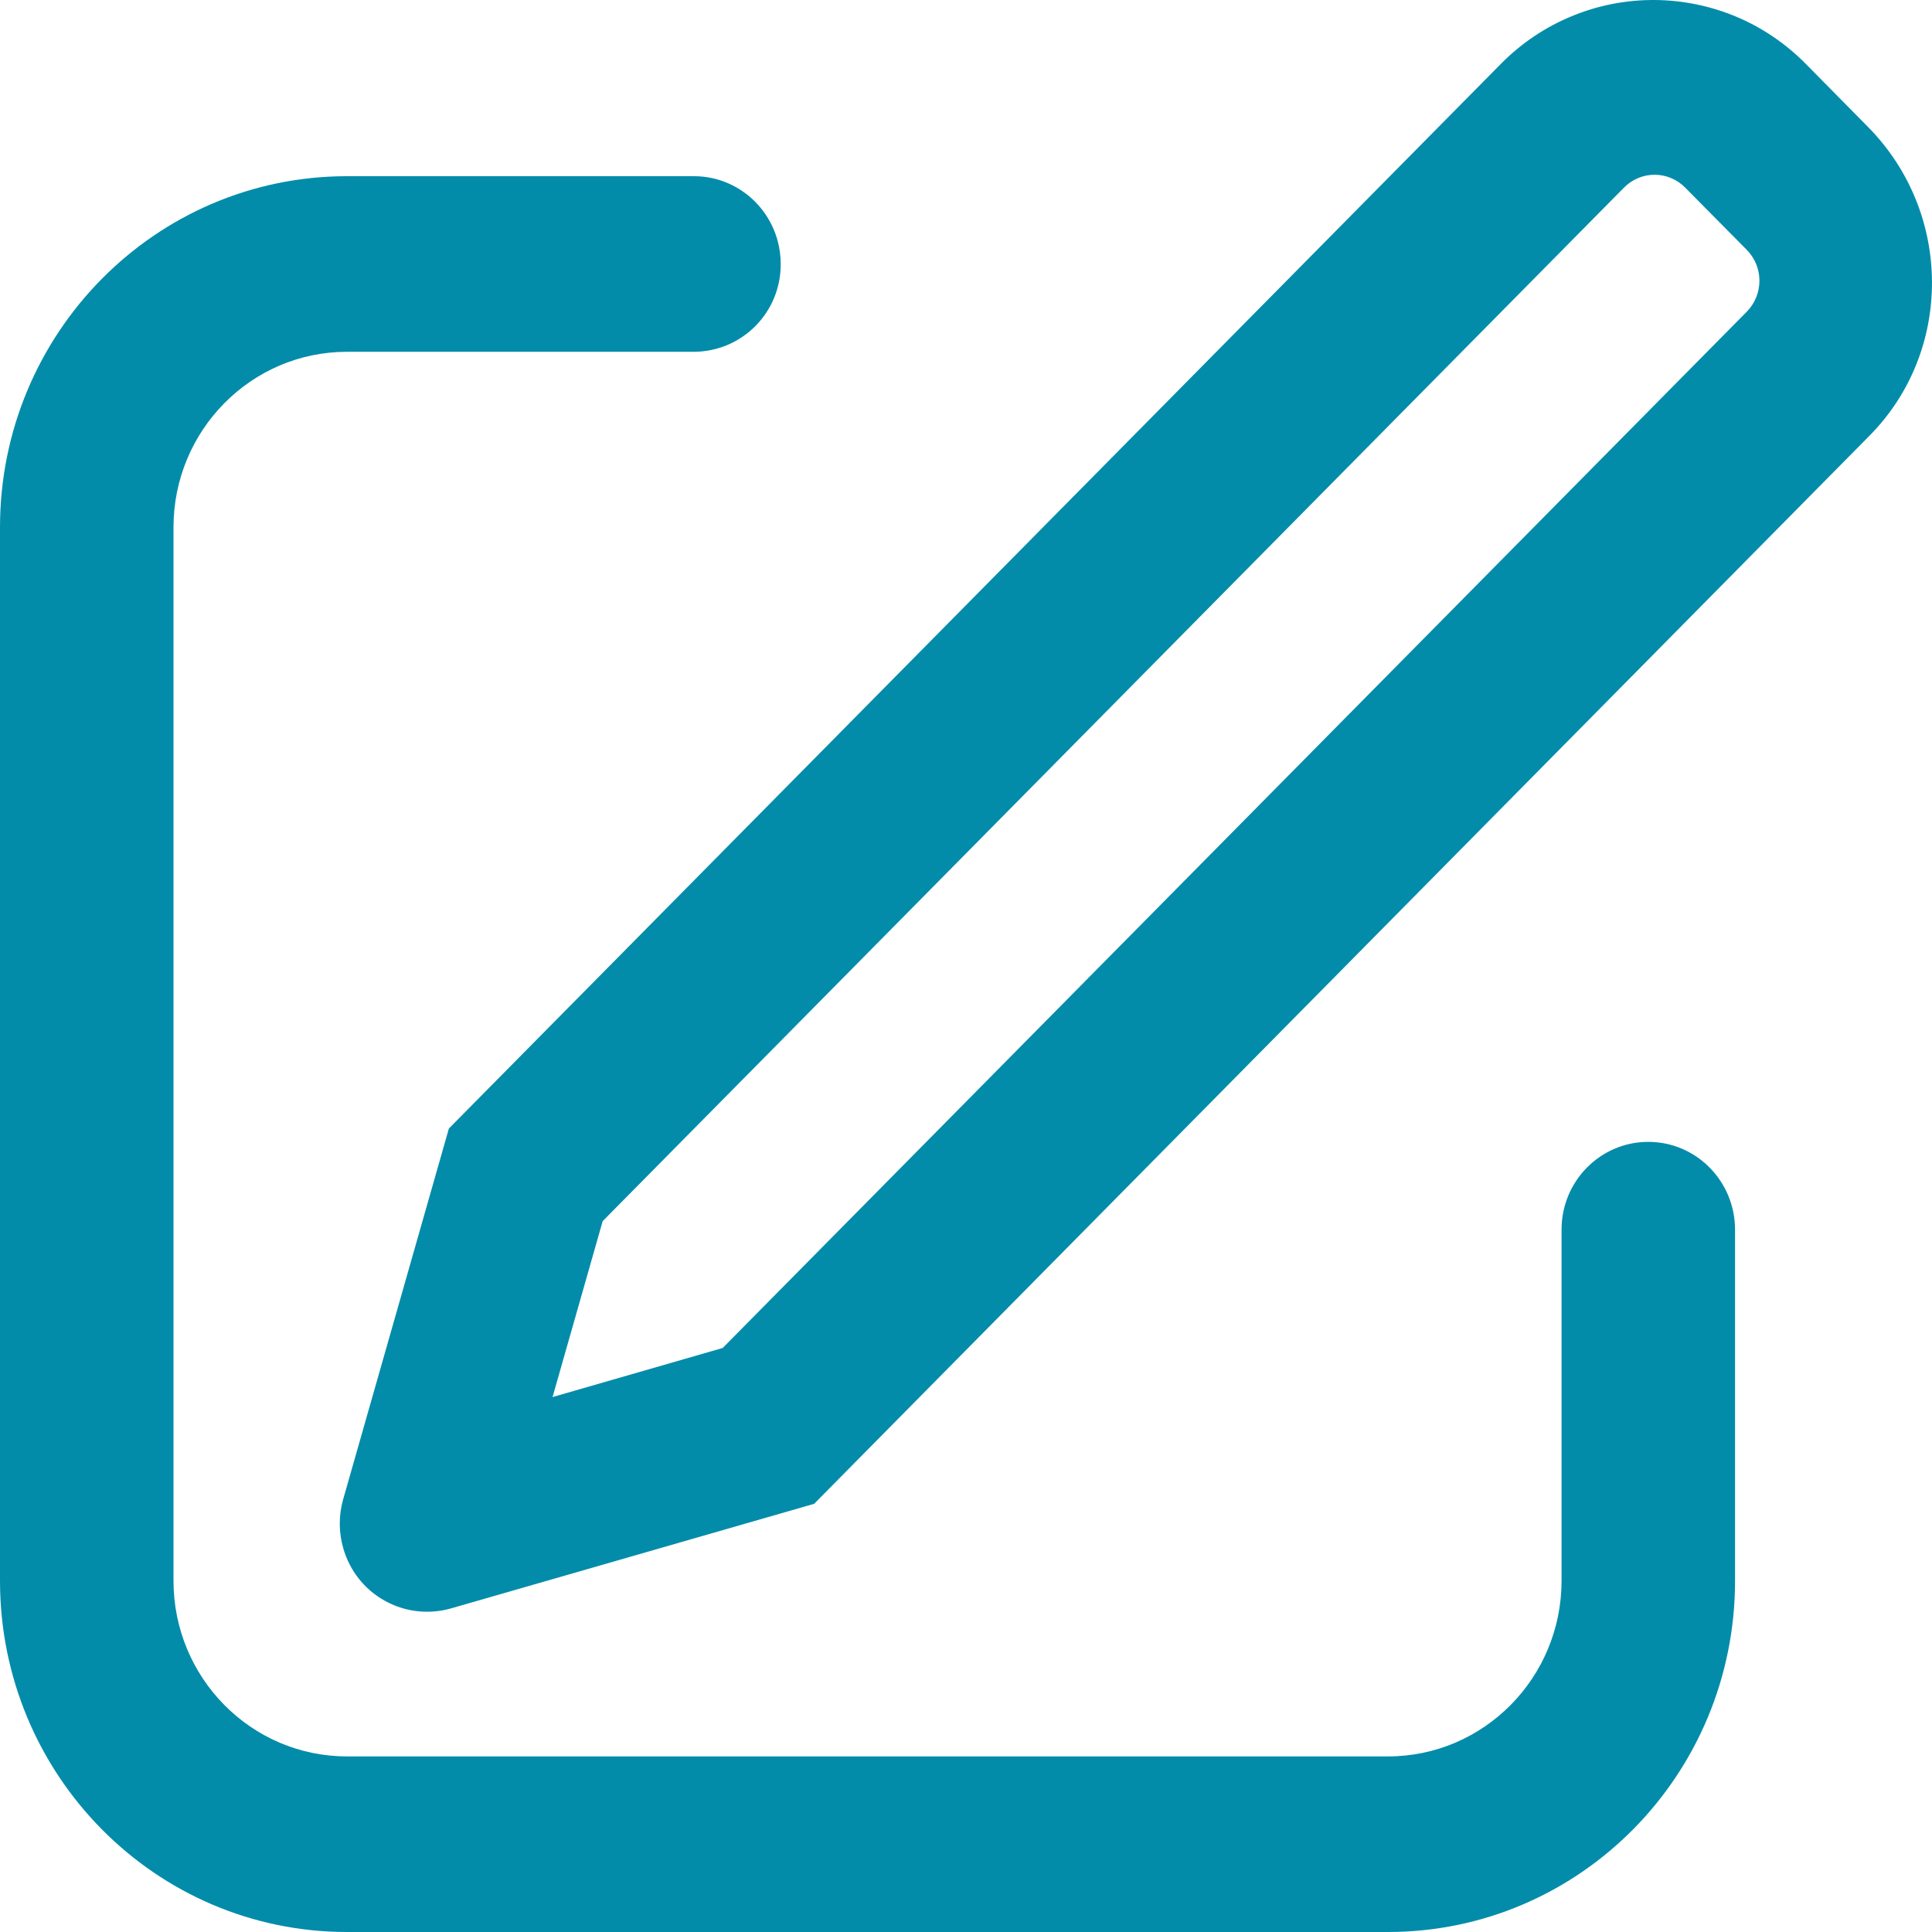
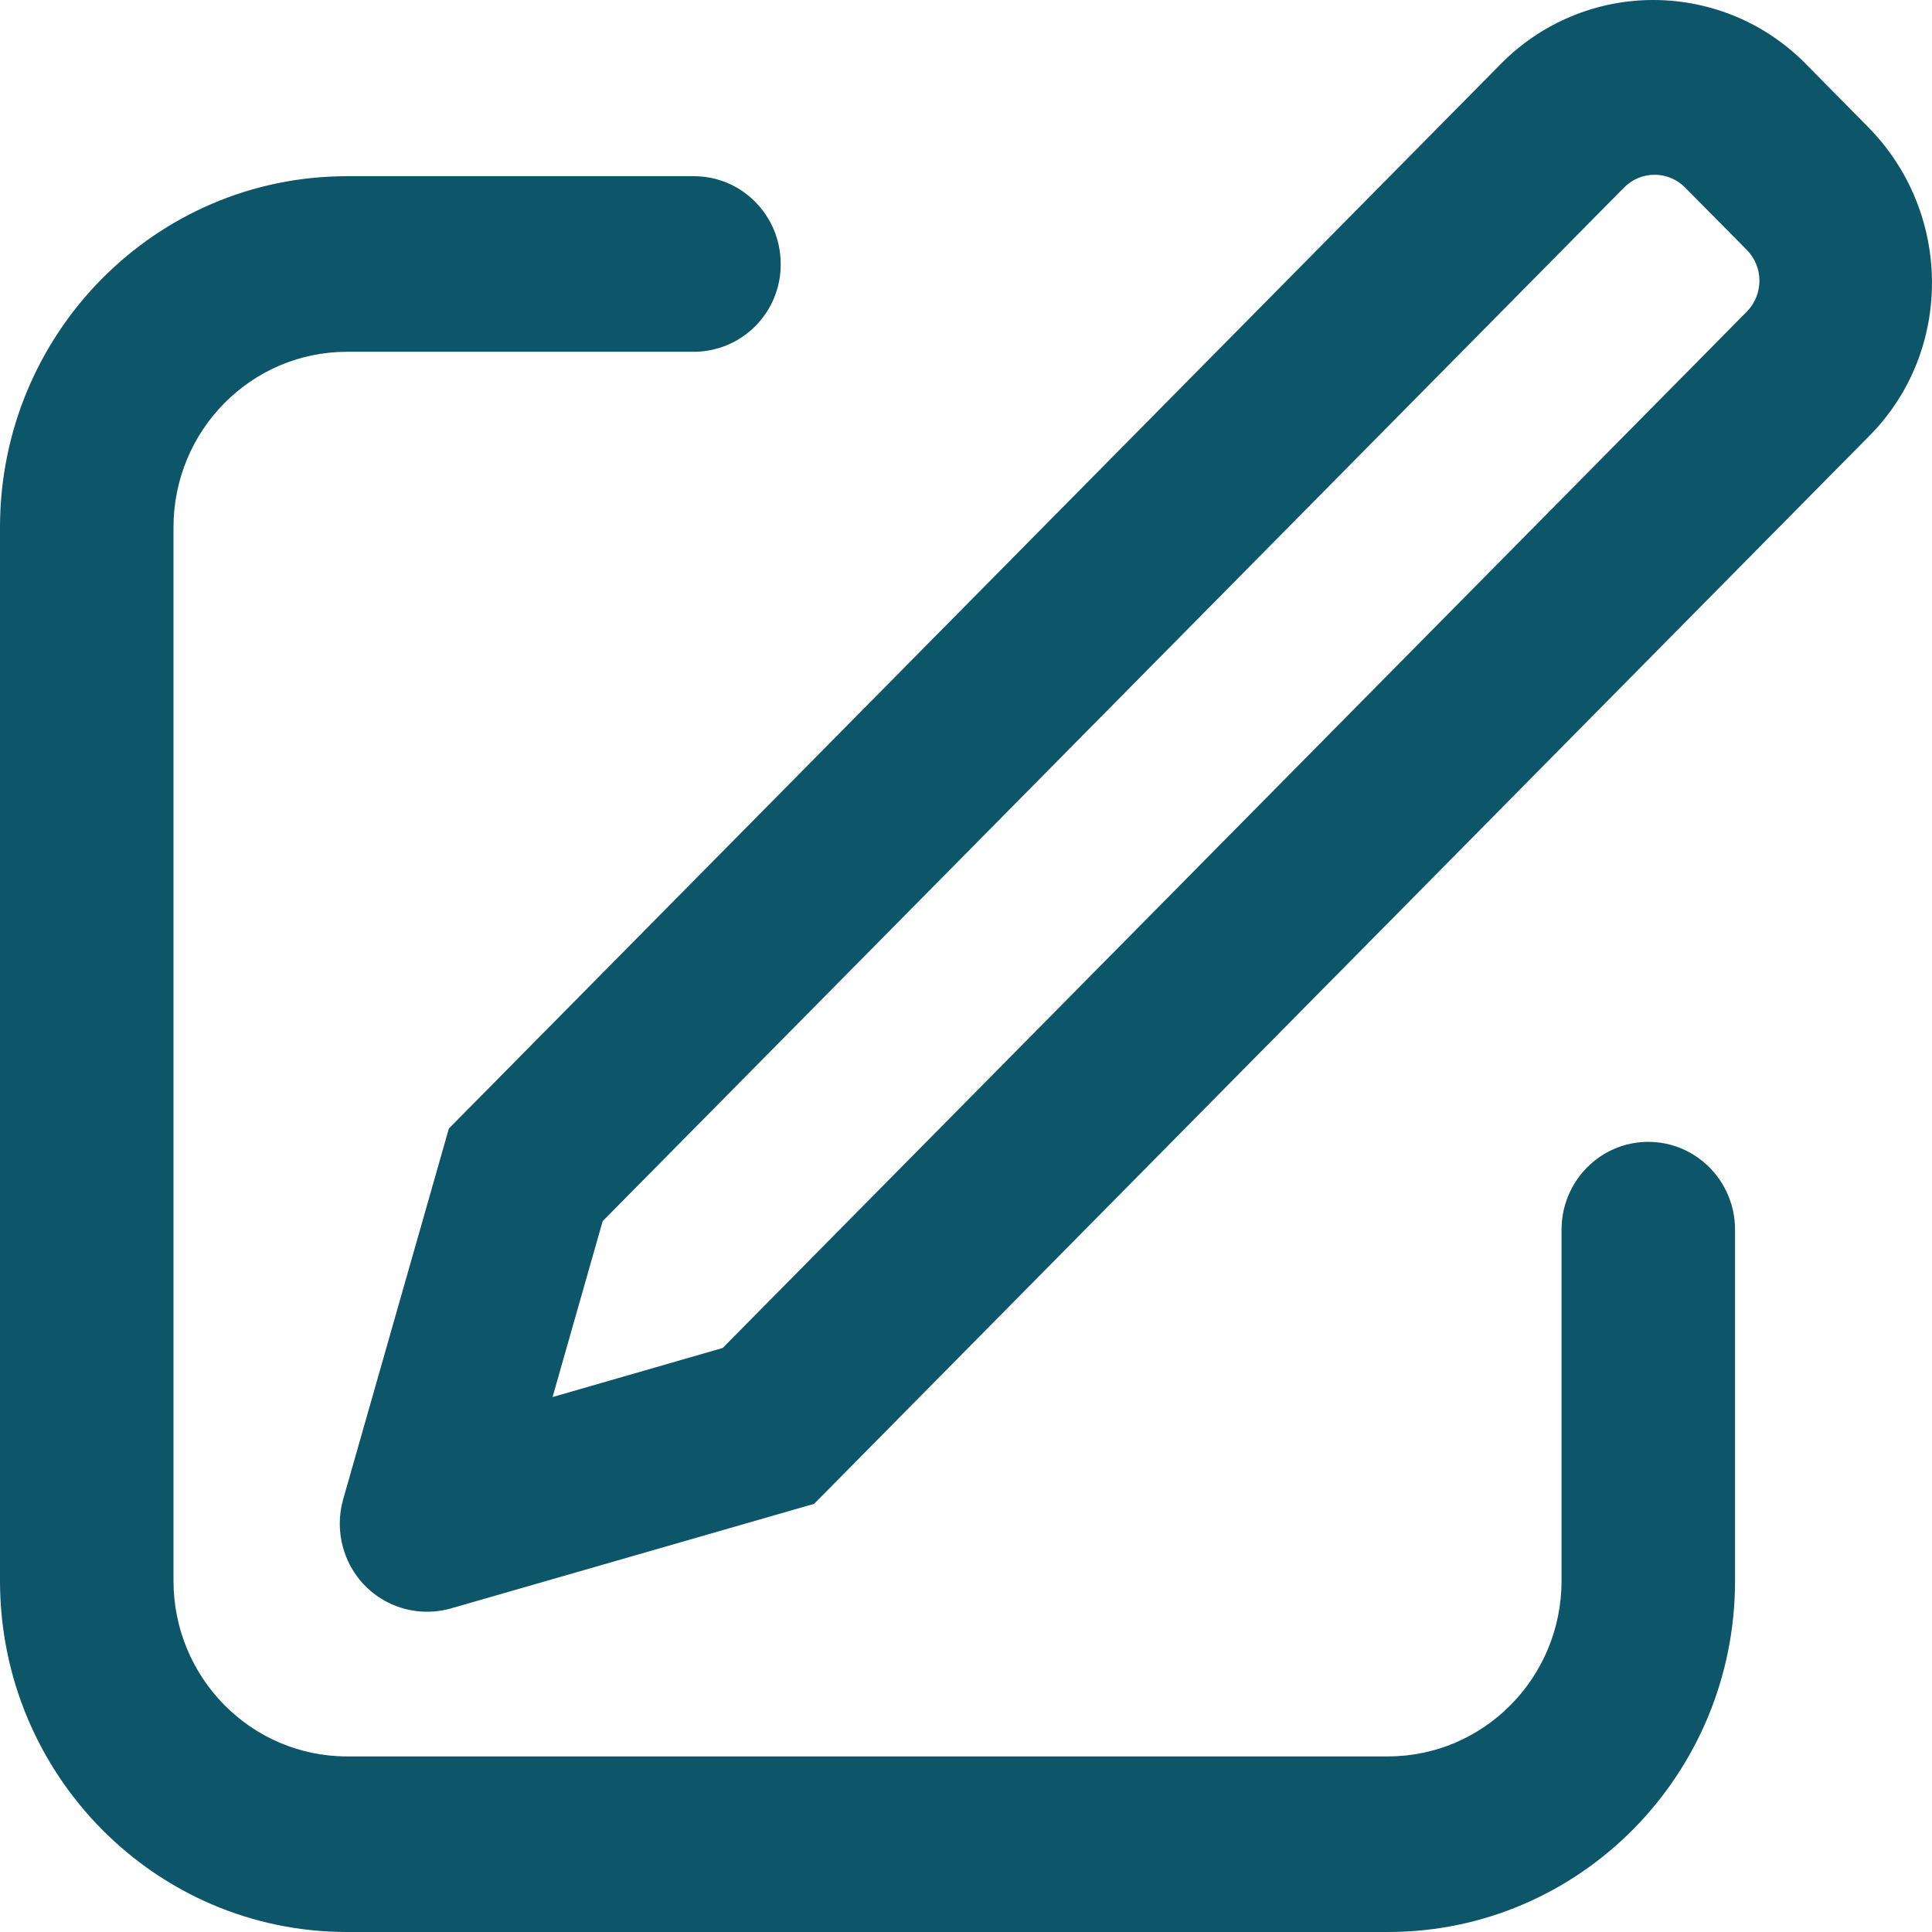
<svg xmlns="http://www.w3.org/2000/svg" width="35" height="35" viewBox="0 0 35 35" fill="none">
-   <path d="M10.01 25.309L13.092 24.42L31.647 5.644C31.793 5.494 31.875 5.292 31.874 5.083C31.873 4.873 31.79 4.672 31.642 4.524L30.53 3.4C30.459 3.327 30.373 3.268 30.278 3.228C30.183 3.187 30.081 3.166 29.979 3.166C29.876 3.165 29.774 3.185 29.678 3.225C29.583 3.264 29.497 3.322 29.424 3.395L10.918 22.122L10.01 25.309ZM32.73 1.174L33.841 2.3C35.374 3.852 35.388 6.356 33.869 7.892L14.749 27.243L8.162 29.14C7.76 29.252 7.329 29.201 6.965 28.996C6.601 28.792 6.333 28.451 6.219 28.049C6.135 27.761 6.134 27.454 6.216 27.164L8.132 20.444L27.202 1.145C27.565 0.78 27.996 0.49 28.472 0.294C28.947 0.097 29.457 -0.003 29.972 4.97196e-05C30.486 0.003 30.995 0.108 31.469 0.309C31.943 0.51 32.371 0.806 32.73 1.174ZM12.572 3.192C13.44 3.192 14.143 3.904 14.143 4.783C14.145 4.99 14.105 5.196 14.027 5.389C13.949 5.581 13.833 5.756 13.688 5.904C13.541 6.052 13.368 6.169 13.177 6.25C12.985 6.33 12.78 6.372 12.572 6.373H6.286C4.55 6.373 3.143 7.798 3.143 9.553V28.637C3.143 30.394 4.55 31.819 6.286 31.819H25.144C26.88 31.819 28.289 30.394 28.289 28.637V22.276C28.289 21.398 28.992 20.686 29.86 20.686C30.728 20.686 31.432 21.398 31.432 22.278V28.637C31.432 32.151 28.616 35 25.144 35H6.286C2.814 35 0 32.151 0 28.637V9.553C0 6.041 2.814 3.192 6.286 3.192H12.572Z" fill="#028CAA" />
+   <path d="M10.01 25.309L13.092 24.42L31.647 5.644C31.793 5.494 31.875 5.292 31.874 5.083C31.873 4.873 31.79 4.672 31.642 4.524L30.53 3.4C30.459 3.327 30.373 3.268 30.278 3.228C30.183 3.187 30.081 3.166 29.979 3.166C29.876 3.165 29.774 3.185 29.678 3.225C29.583 3.264 29.497 3.322 29.424 3.395L10.918 22.122L10.01 25.309ZM32.73 1.174L33.841 2.3C35.374 3.852 35.388 6.356 33.869 7.892L14.749 27.243L8.162 29.14C7.76 29.252 7.329 29.201 6.965 28.996C6.601 28.792 6.333 28.451 6.219 28.049C6.135 27.761 6.134 27.454 6.216 27.164L8.132 20.444L27.202 1.145C27.565 0.78 27.996 0.49 28.472 0.294C28.947 0.097 29.457 -0.003 29.972 4.97196e-05C30.486 0.003 30.995 0.108 31.469 0.309C31.943 0.51 32.371 0.806 32.73 1.174ZM12.572 3.192C13.44 3.192 14.143 3.904 14.143 4.783C14.145 4.99 14.105 5.196 14.027 5.389C13.949 5.581 13.833 5.756 13.688 5.904C13.541 6.052 13.368 6.169 13.177 6.25C12.985 6.33 12.78 6.372 12.572 6.373H6.286C4.55 6.373 3.143 7.798 3.143 9.553V28.637C3.143 30.394 4.55 31.819 6.286 31.819H25.144C26.88 31.819 28.289 30.394 28.289 28.637V22.276C28.289 21.398 28.992 20.686 29.86 20.686C30.728 20.686 31.432 21.398 31.432 22.278V28.637C31.432 32.151 28.616 35 25.144 35H6.286C2.814 35 0 32.151 0 28.637V9.553C0 6.041 2.814 3.192 6.286 3.192H12.572Z" fill="#0D5568" />
</svg>
